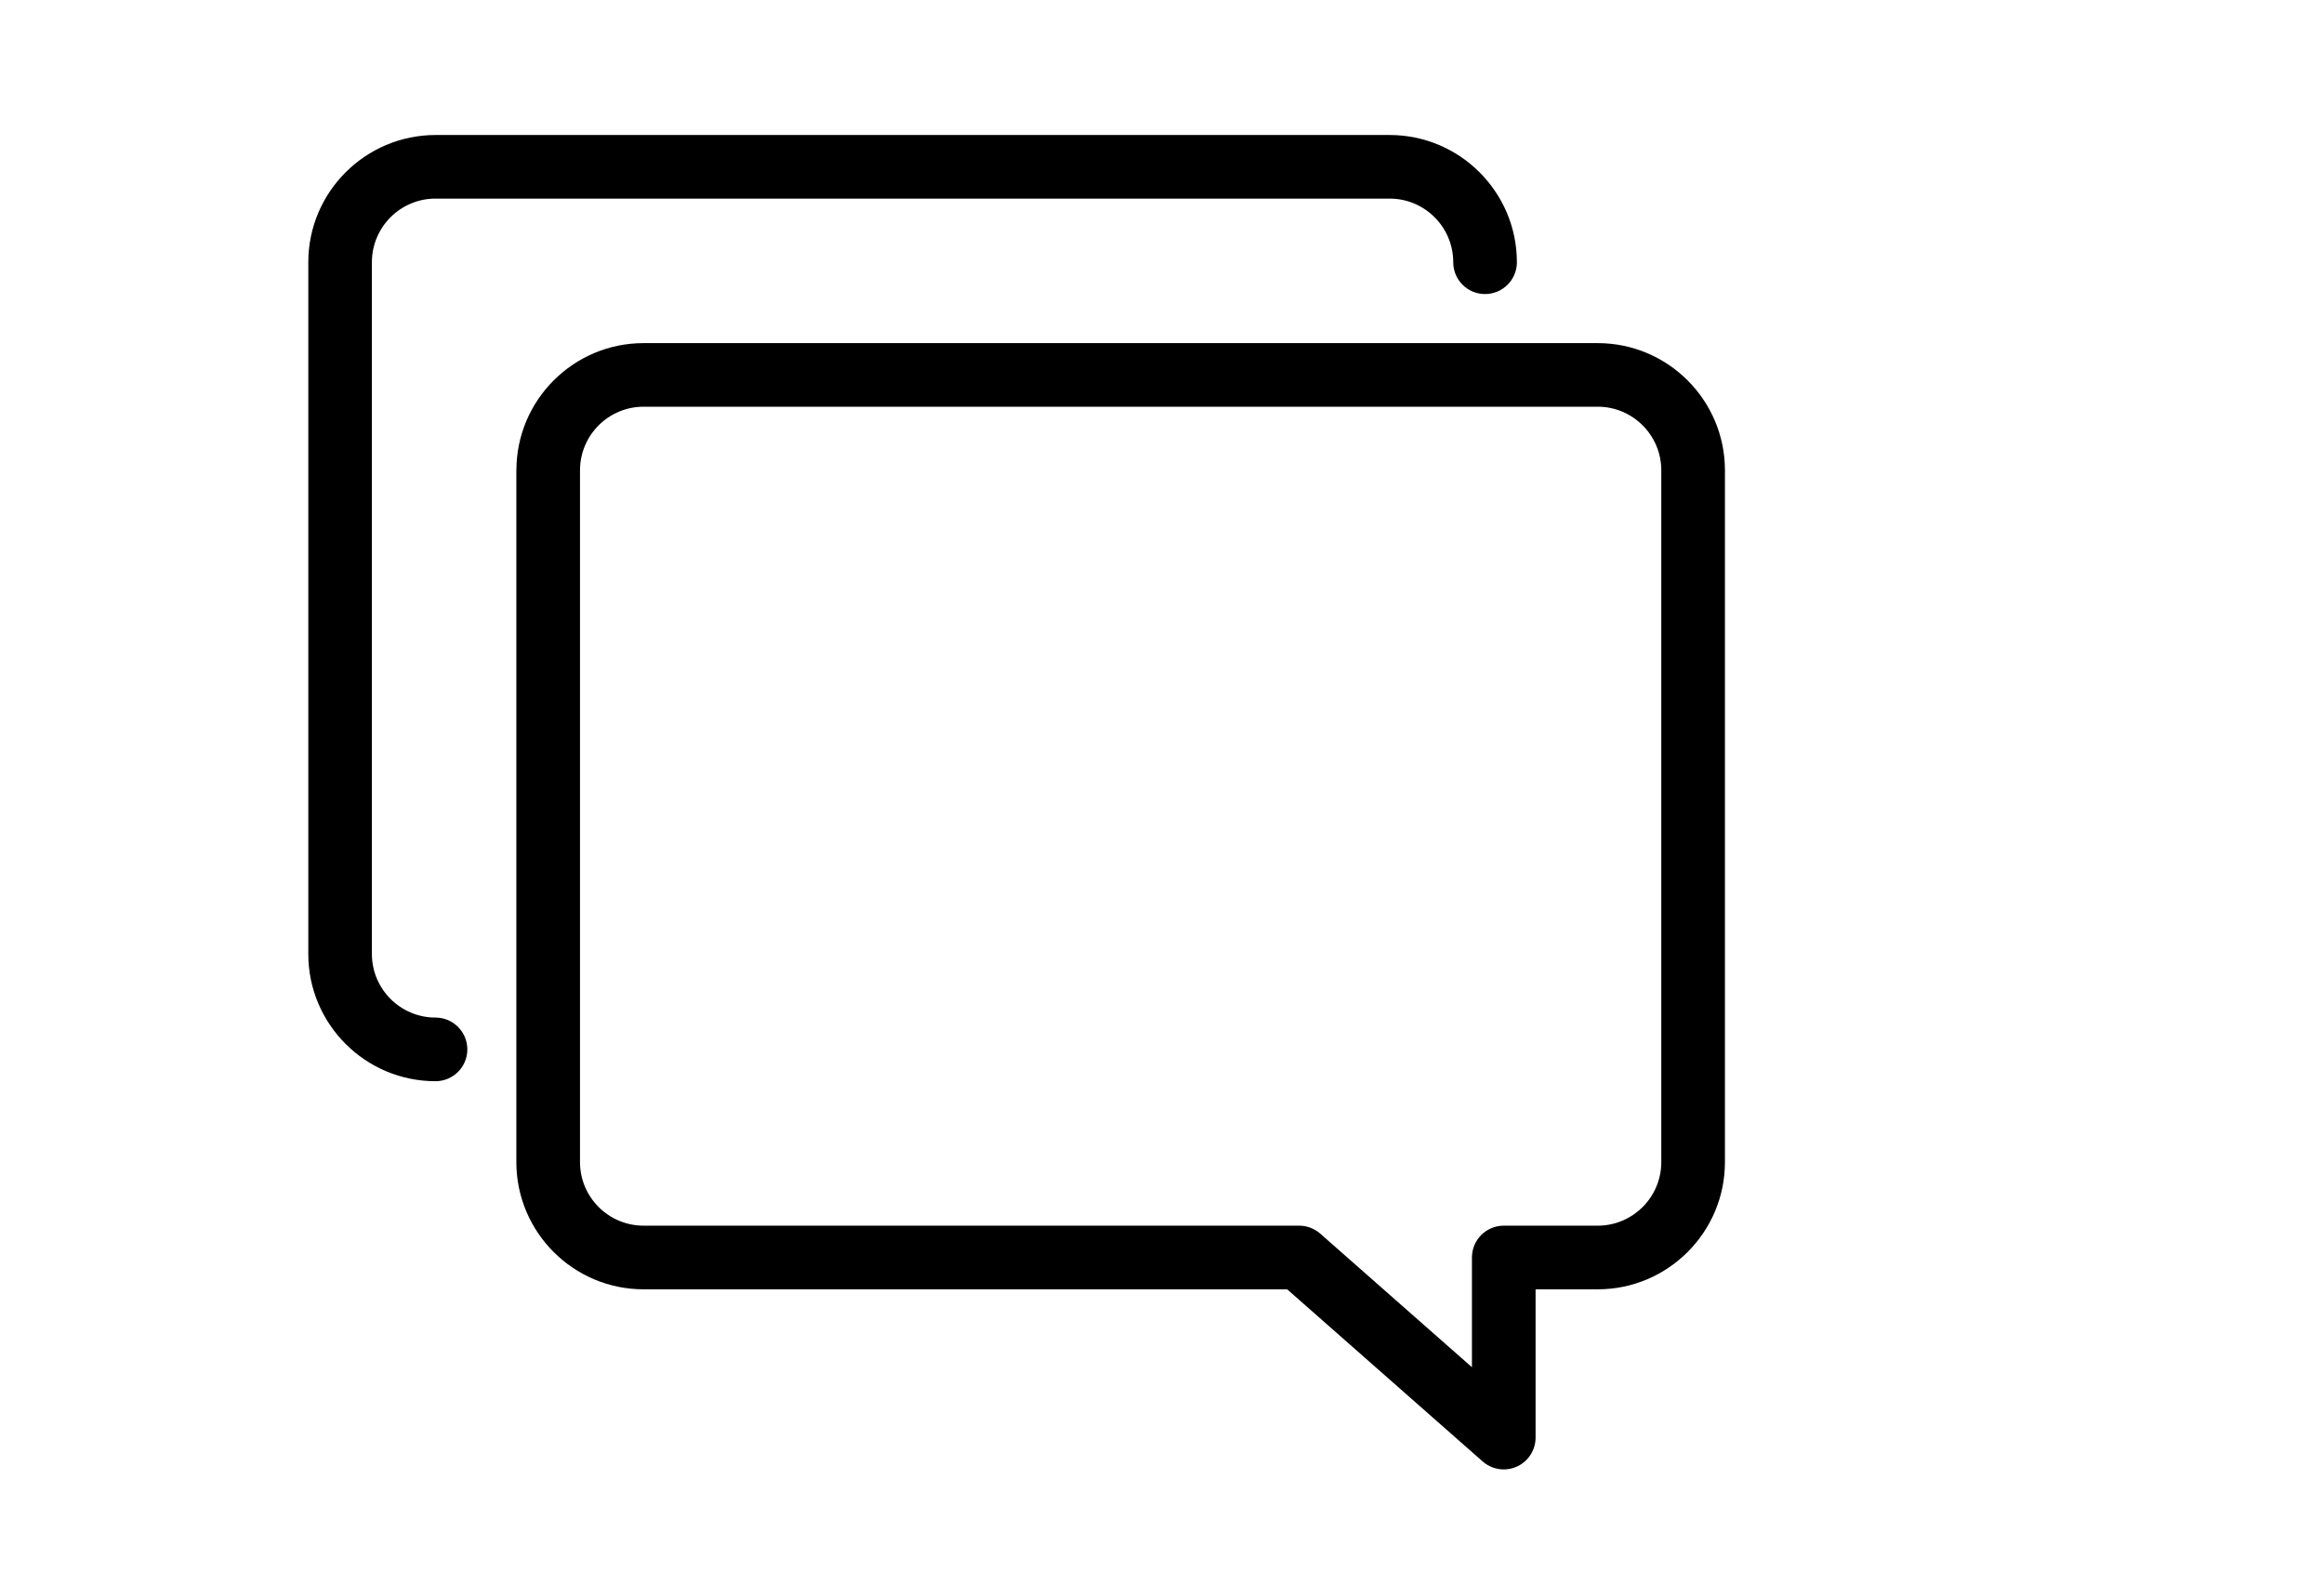
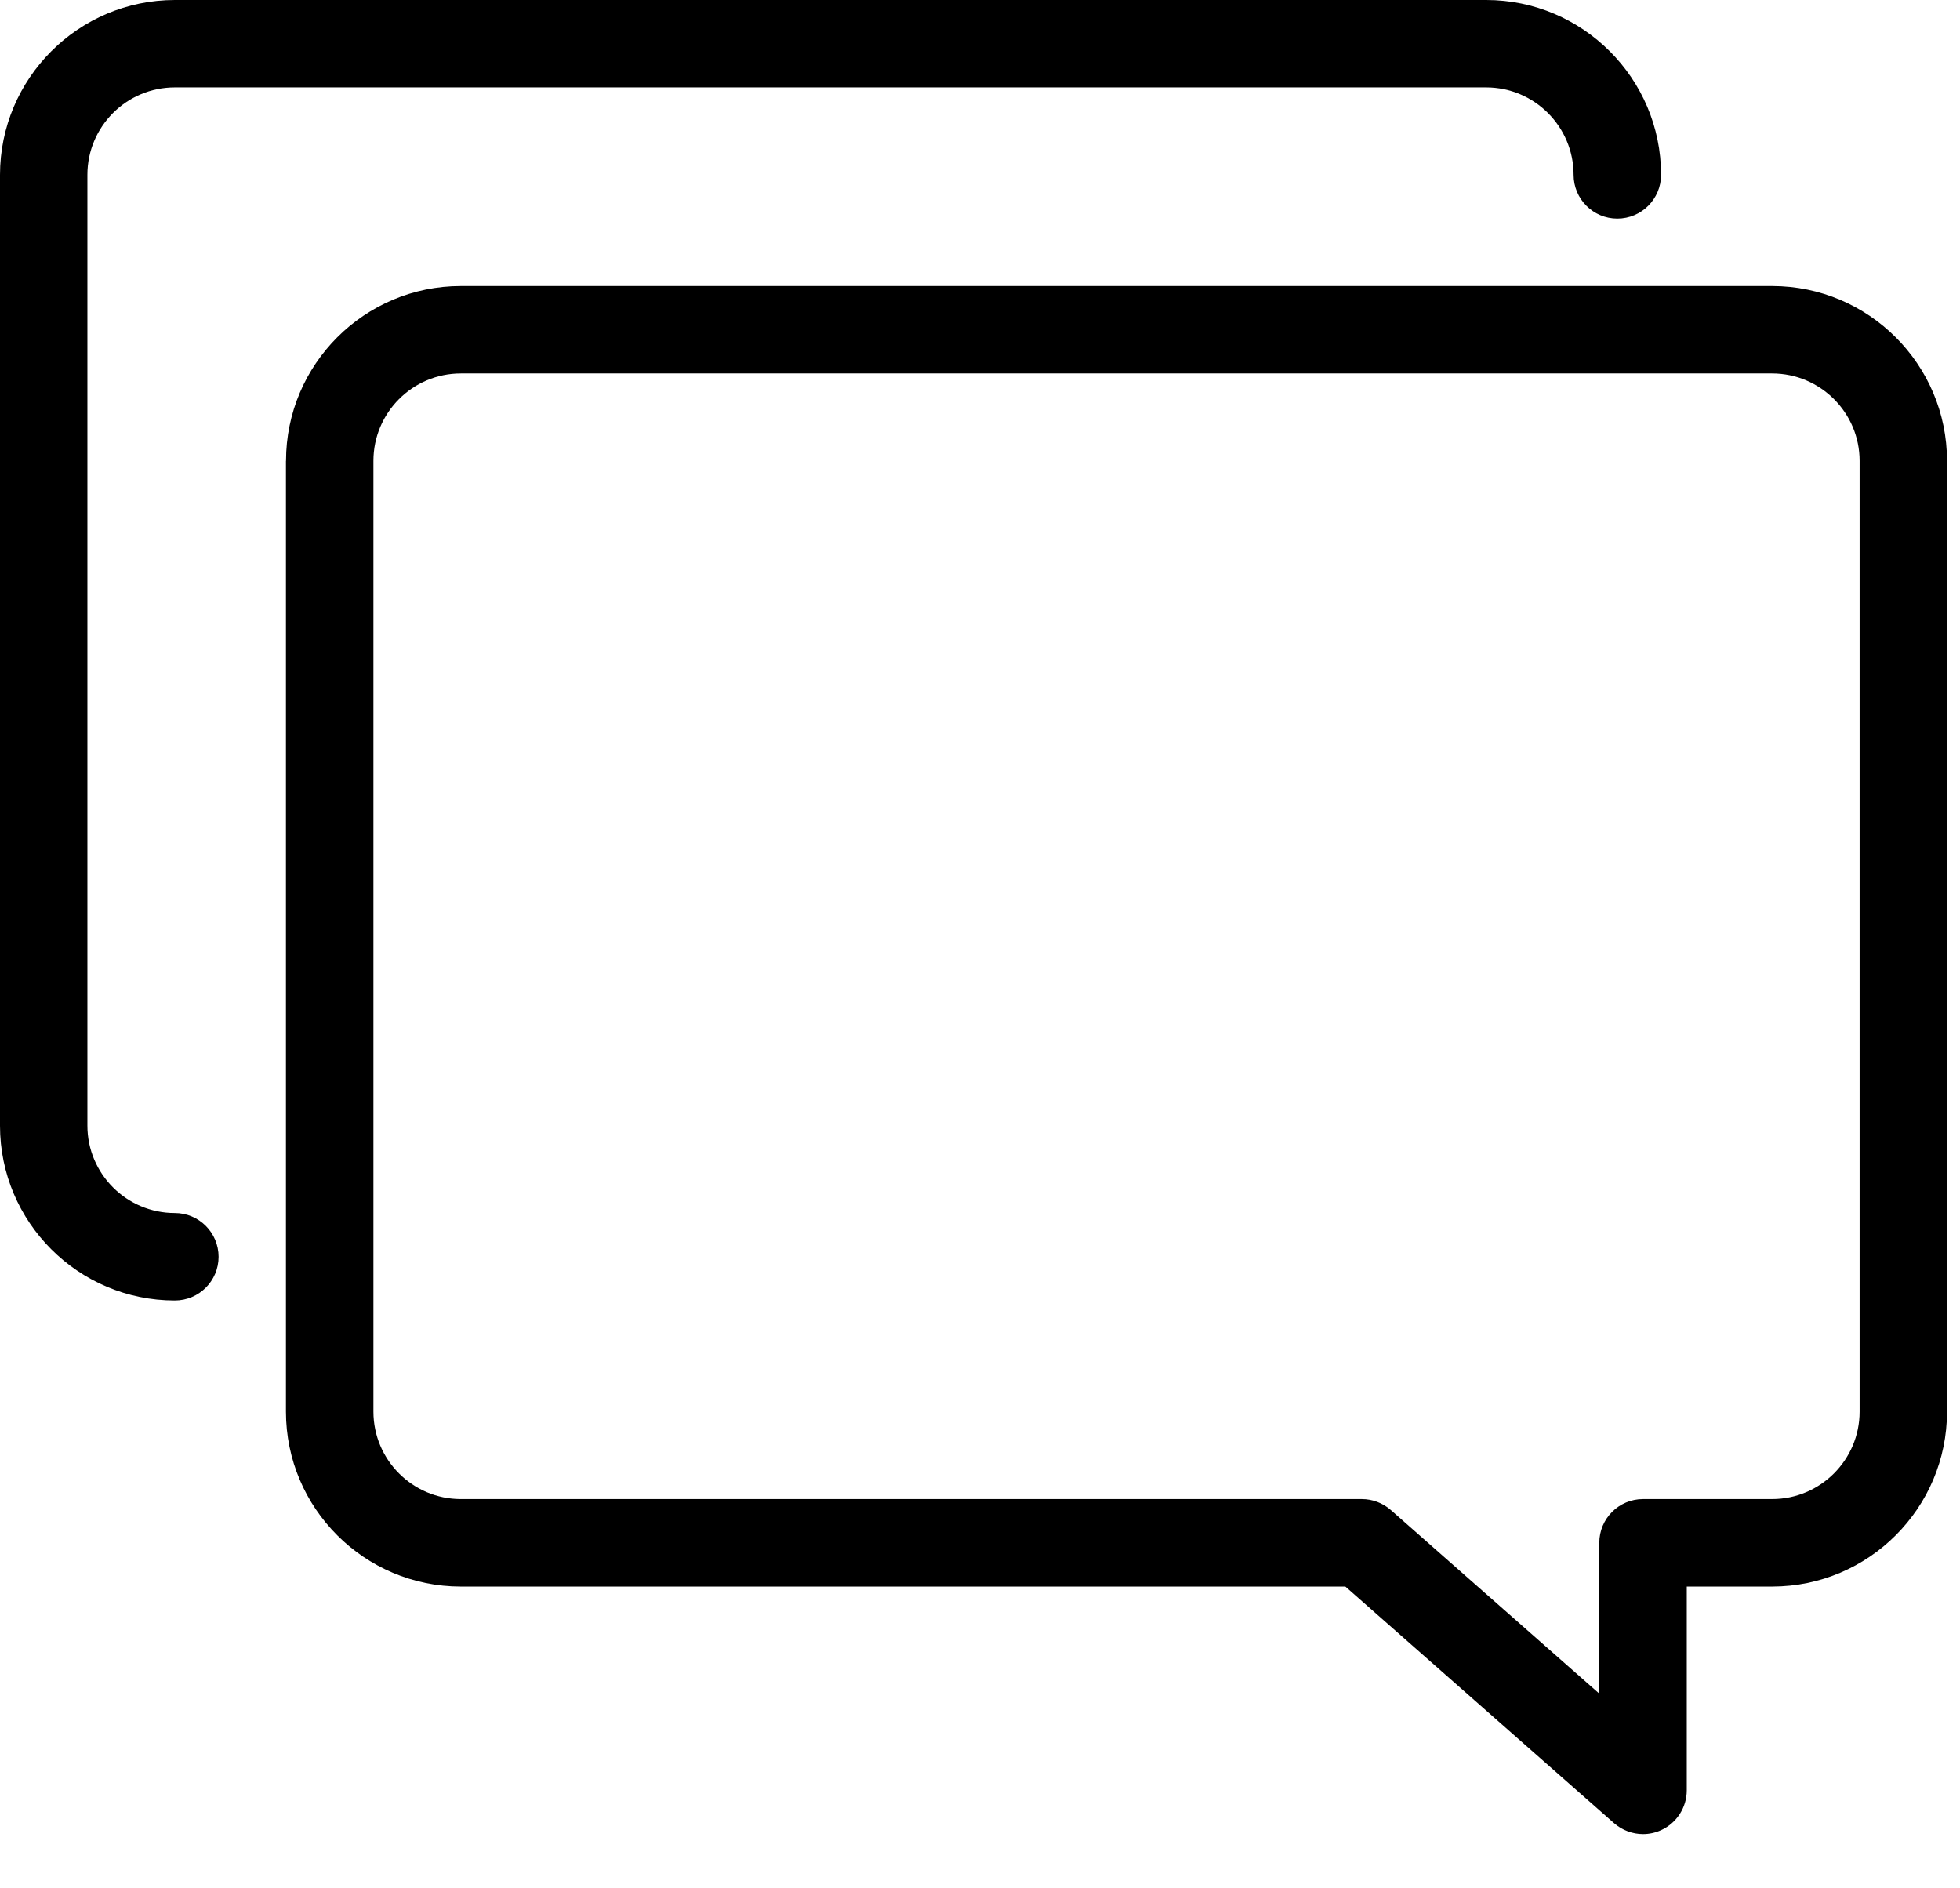
- <svg xmlns="http://www.w3.org/2000/svg" width="44" height="30" viewBox="0 0 44 30" fill="none">
-   <path d="M9.776 8.904V22.001C9.776 23.33 10.857 24.41 12.185 24.41H24.37L28.072 27.67C28.185 27.768 28.327 27.82 28.471 27.82C28.555 27.82 28.639 27.802 28.719 27.766C28.934 27.669 29.073 27.453 29.073 27.218V24.41H30.249C31.578 24.41 32.658 23.329 32.658 22.001V8.904C32.658 7.576 31.577 6.496 30.249 6.496H12.185C10.857 6.496 9.777 7.576 9.777 8.904L9.776 8.904ZM10.981 8.904C10.981 8.24 11.521 7.7 12.185 7.7H30.249C30.913 7.7 31.453 8.24 31.453 8.904V22.001C31.453 22.665 30.913 23.205 30.249 23.205H28.471C28.137 23.205 27.868 23.475 27.868 23.808V25.885L24.995 23.355C24.885 23.259 24.744 23.205 24.597 23.205H12.185C11.521 23.205 10.981 22.665 10.981 22.001L10.981 8.904ZM5.837 4.965V18.062C5.837 19.39 6.917 20.47 8.245 20.47C8.578 20.47 8.848 20.201 8.848 19.868C8.848 19.535 8.578 19.265 8.245 19.265C7.581 19.265 7.041 18.725 7.041 18.061V4.965C7.041 4.3 7.581 3.76 8.245 3.76H26.31C26.974 3.76 27.514 4.3 27.514 4.965C27.514 5.298 27.783 5.567 28.116 5.567C28.449 5.567 28.719 5.298 28.719 4.965C28.719 3.637 27.638 2.556 26.31 2.556H8.246C6.917 2.557 5.837 3.637 5.837 4.965Z" fill="black" />
+ <svg xmlns="http://www.w3.org/2000/svg" width="27" height="26" viewBox="0 0 27 26" fill="none">
+   <path d="M3.939 6.348V19.445C3.939 20.774 5.02 21.854 6.348 21.854H18.533L22.235 25.114C22.348 25.212 22.49 25.264 22.634 25.264C22.718 25.264 22.802 25.246 22.882 25.21C23.097 25.112 23.236 24.897 23.236 24.661V21.854H24.412C25.741 21.854 26.821 20.773 26.821 19.445V6.348C26.821 5.02 25.74 3.94 24.412 3.94H6.348C5.02 3.94 3.94 5.02 3.94 6.348L3.939 6.348ZM5.144 6.348C5.144 5.684 5.684 5.144 6.348 5.144H24.412C25.076 5.144 25.617 5.684 25.617 6.348V19.445C25.617 20.109 25.076 20.649 24.412 20.649H22.634C22.3 20.649 22.031 20.919 22.031 21.252V23.329L19.158 20.799C19.048 20.703 18.907 20.649 18.76 20.649H6.348C5.684 20.649 5.144 20.109 5.144 19.445L5.144 6.348ZM0 2.409V15.506C0 16.834 1.08 17.914 2.408 17.914C2.741 17.914 3.011 17.645 3.011 17.312C3.011 16.979 2.741 16.709 2.408 16.709C1.744 16.709 1.204 16.169 1.204 15.505V2.408C1.204 1.743 1.744 1.204 2.408 1.204H20.473C21.137 1.204 21.677 1.744 21.677 2.408C21.677 2.741 21.946 3.011 22.279 3.011C22.613 3.011 22.882 2.741 22.882 2.408C22.882 1.081 21.801 0 20.473 0H2.409C1.08 0 0 1.081 0 2.409Z" fill="black" />
</svg>
